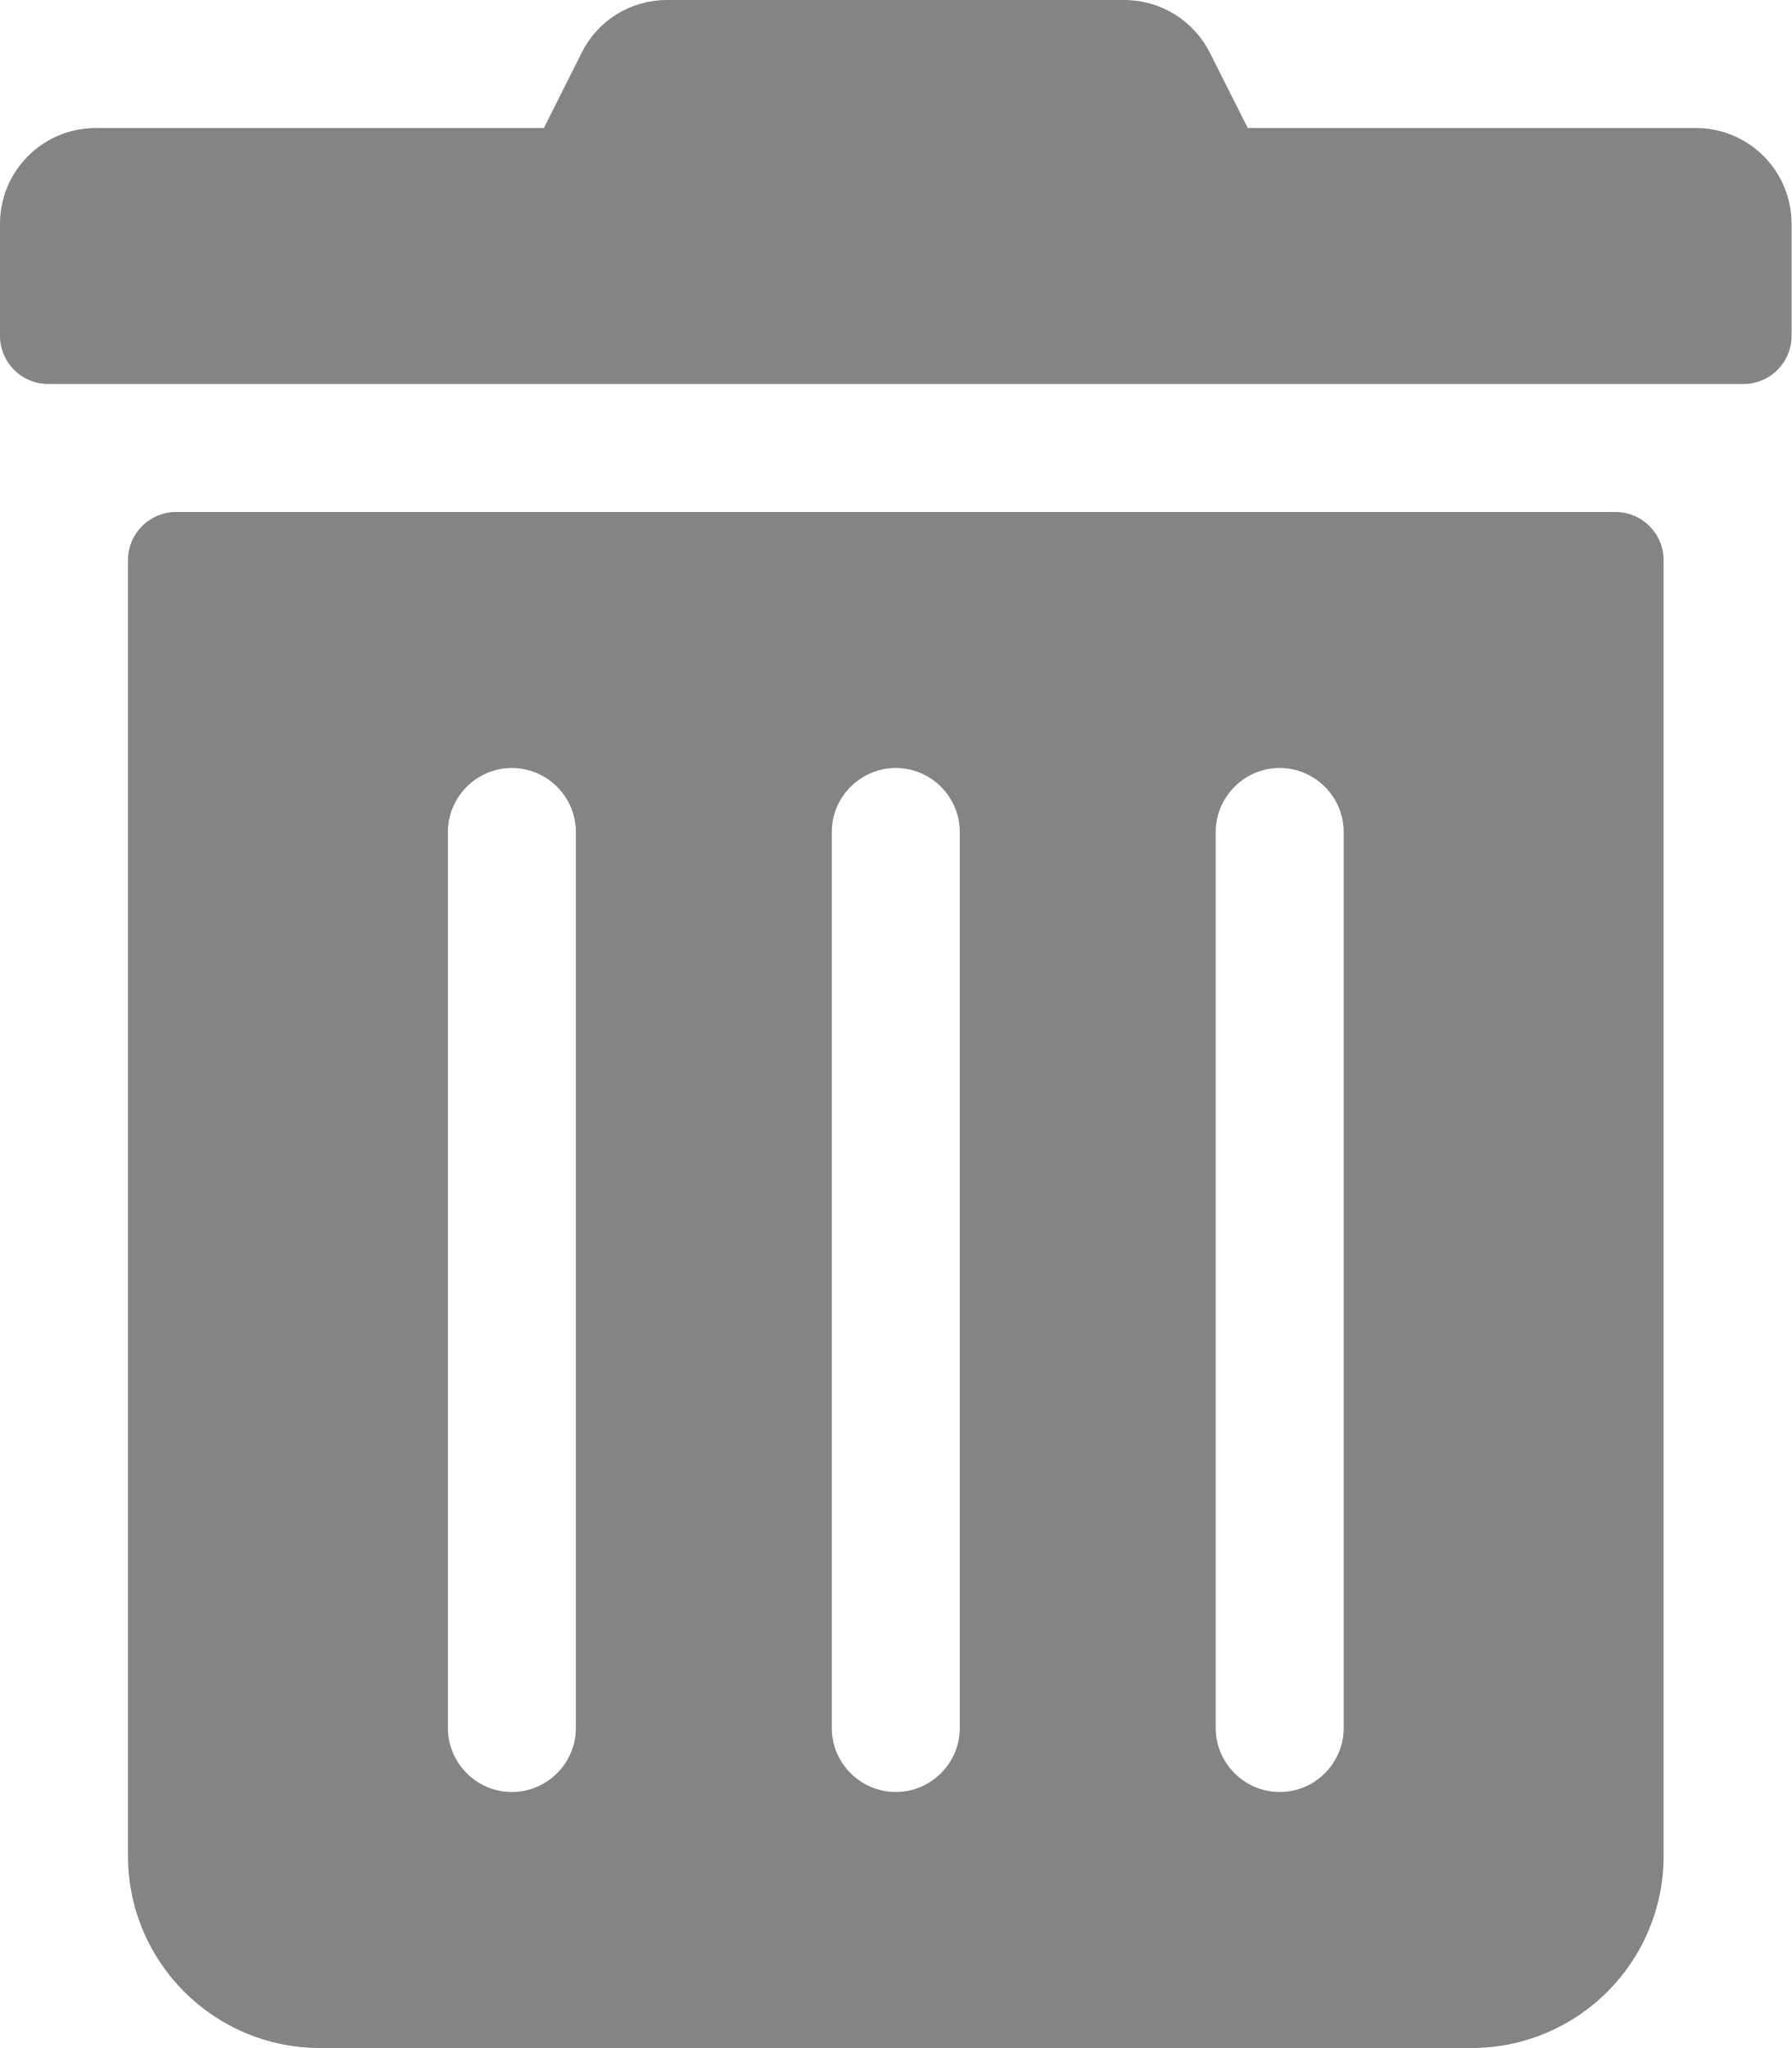
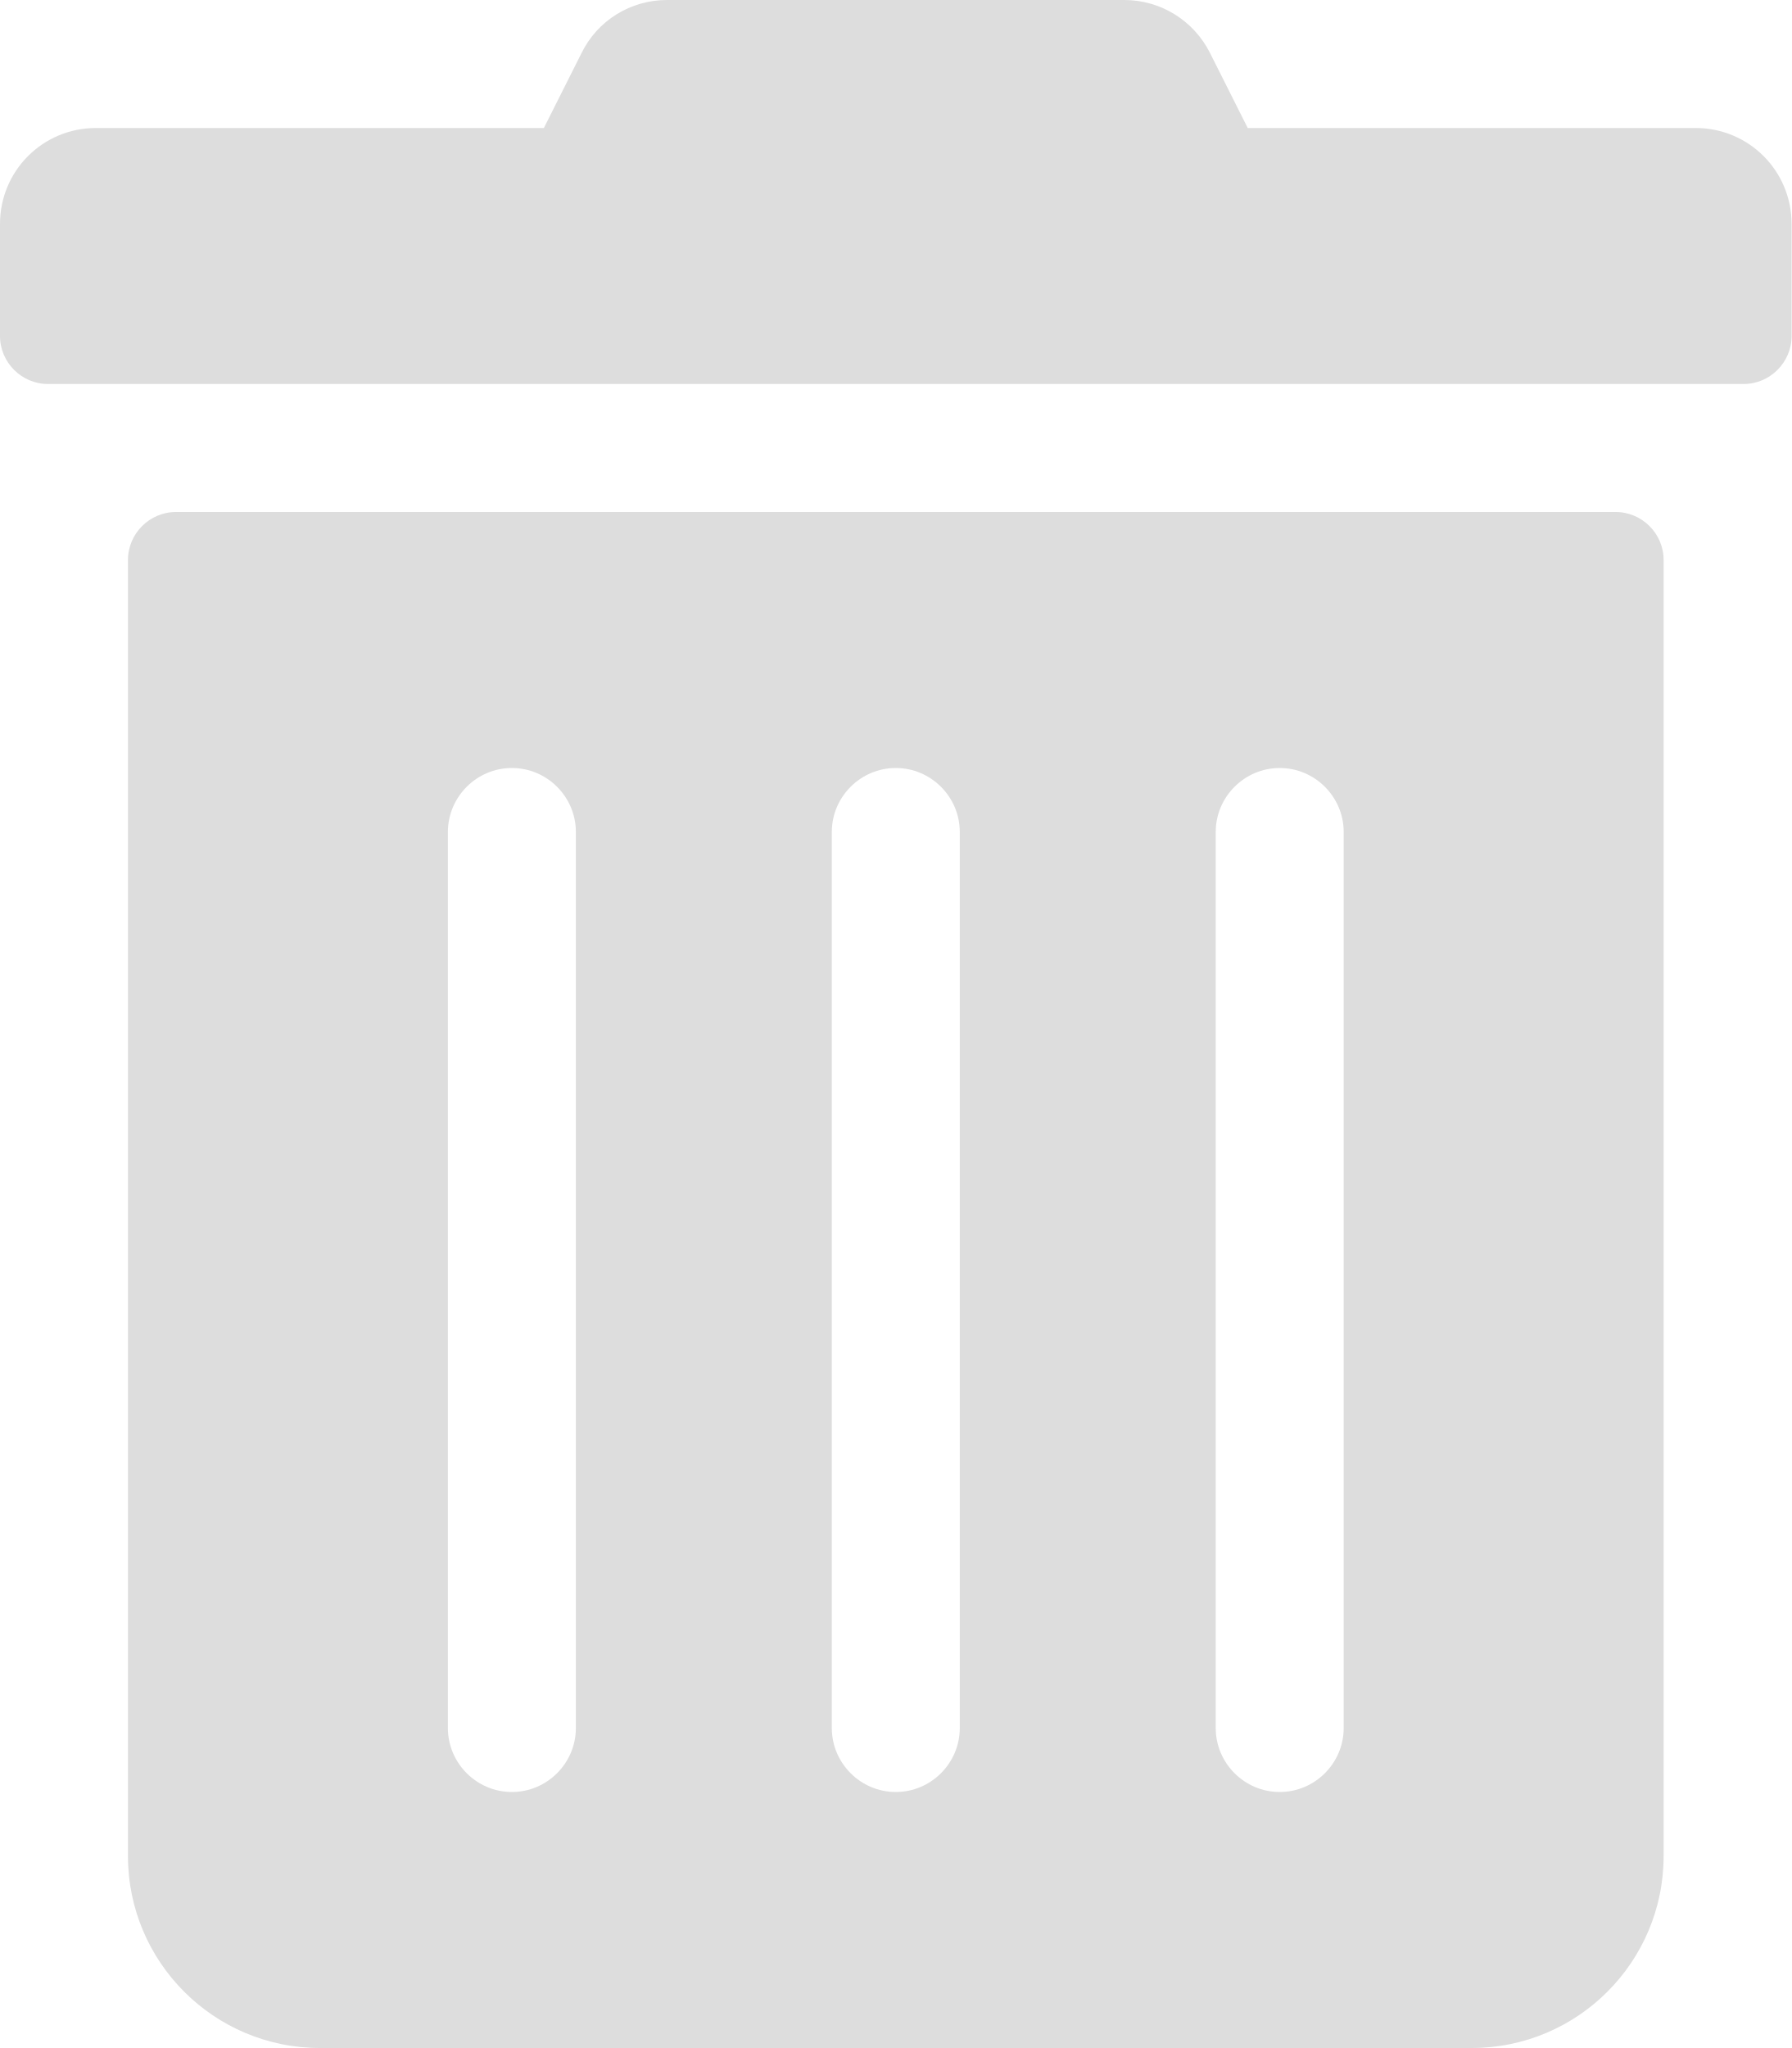
<svg xmlns="http://www.w3.org/2000/svg" viewBox="0 0 448 512" version="1.1" id="svg4">
  <defs id="defs8" />
-   <path d="M0 84V56c0-13.3 10.7-24 24-24h112l9.4-18.7c4-8.2 12.3-13.3 21.4-13.3h114.3c9.1 0 17.4 5.1 21.5 13.3L312 32h112c13.3 0 24 10.7 24 24v28c0 6.6-5.4 12-12 12H12C5.4 96 0 90.6 0 84zm416 56v324c0 26.5-21.5 48-48 48H80c-26.5 0-48-21.5-48-48V140c0-6.6 5.4-12 12-12h360c6.6 0 12 5.4 12 12zm-272 68c0-8.8-7.2-16-16-16s-16 7.2-16 16v224c0 8.8 7.2 16 16 16s16-7.2 16-16V208zm96 0c0-8.8-7.2-16-16-16s-16 7.2-16 16v224c0 8.8 7.2 16 16 16s16-7.2 16-16V208zm96 0c0-8.8-7.2-16-16-16s-16 7.2-16 16v224c0 8.8 7.2 16 16 16s16-7.2 16-16V208z" id="path2" style="fill:#848484" />
+   <path d="M0 84V56c0-13.3 10.7-24 24-24h112l9.4-18.7c4-8.2 12.3-13.3 21.4-13.3h114.3c9.1 0 17.4 5.1 21.5 13.3L312 32h112c13.3 0 24 10.7 24 24v28c0 6.6-5.4 12-12 12H12C5.4 96 0 90.6 0 84zm416 56v324c0 26.5-21.5 48-48 48H80c-26.5 0-48-21.5-48-48V140c0-6.6 5.4-12 12-12h360c6.6 0 12 5.4 12 12zm-272 68c0-8.8-7.2-16-16-16s-16 7.2-16 16v224c0 8.8 7.2 16 16 16s16-7.2 16-16V208zm96 0c0-8.8-7.2-16-16-16s-16 7.2-16 16v224c0 8.8 7.2 16 16 16s16-7.2 16-16V208zm96 0c0-8.8-7.2-16-16-16s-16 7.2-16 16v224c0 8.8 7.2 16 16 16s16-7.2 16-16V208z" id="path2" style="fill:#dddddd" />
</svg>
